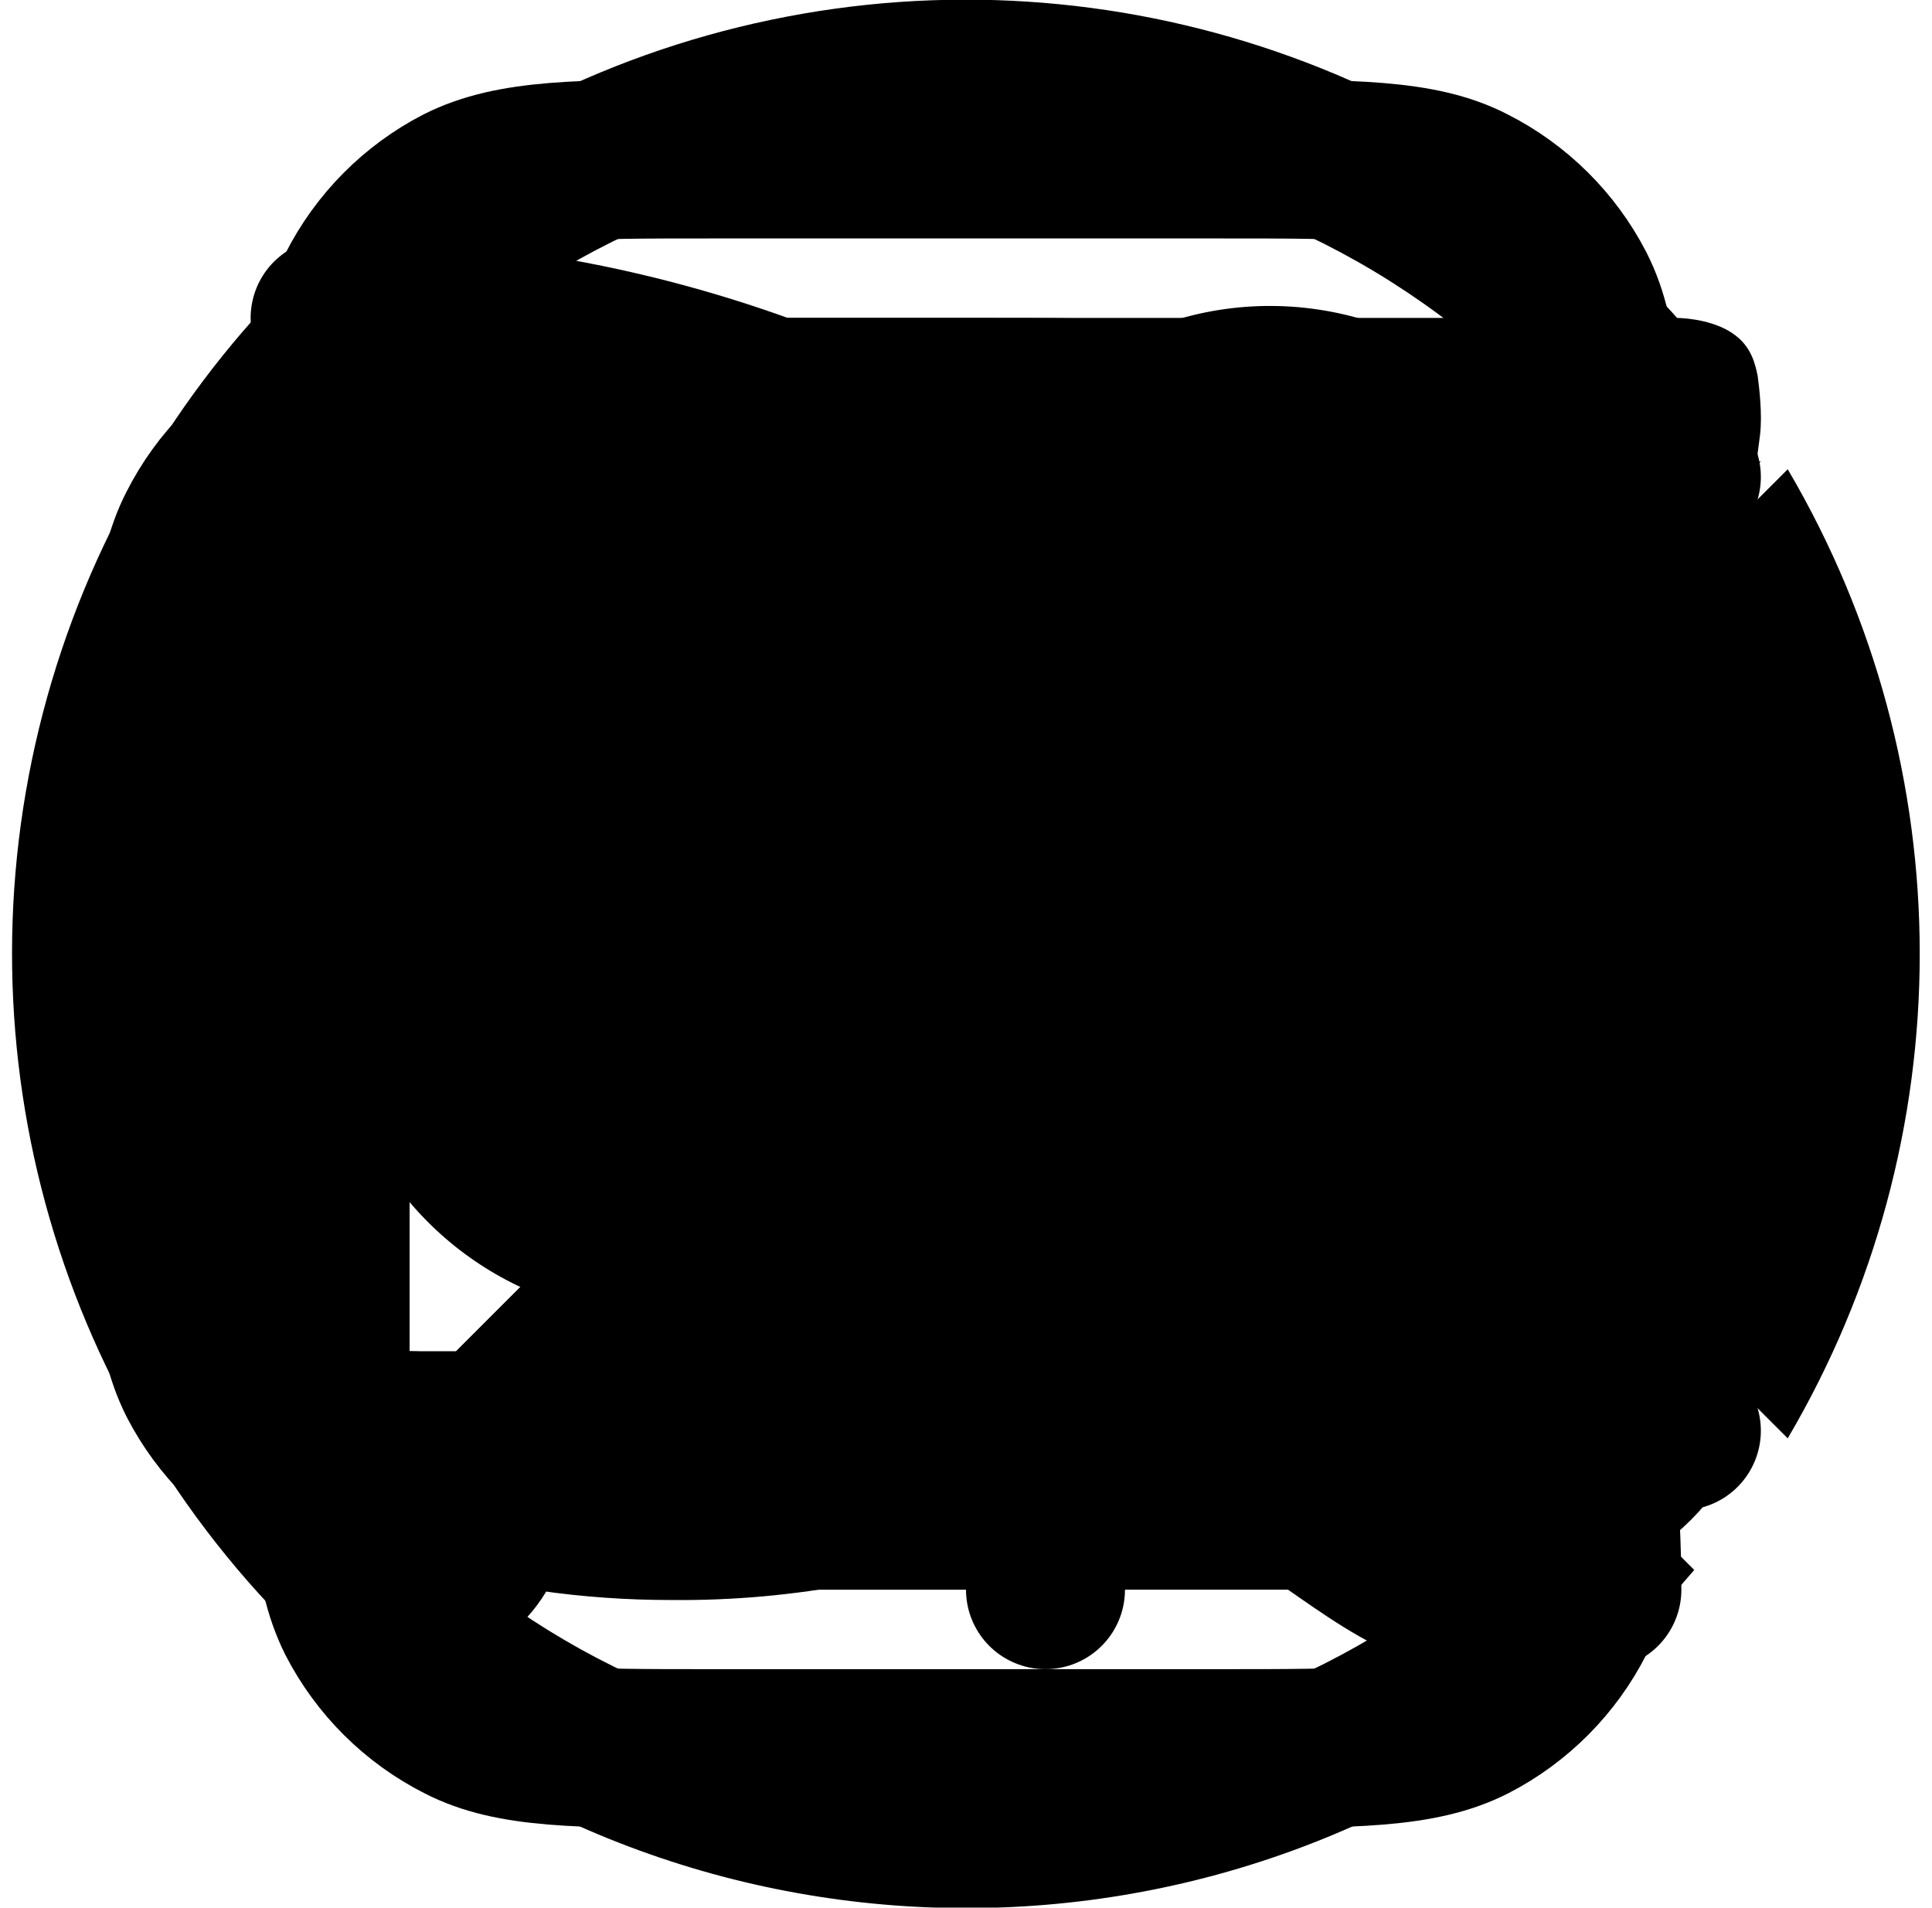
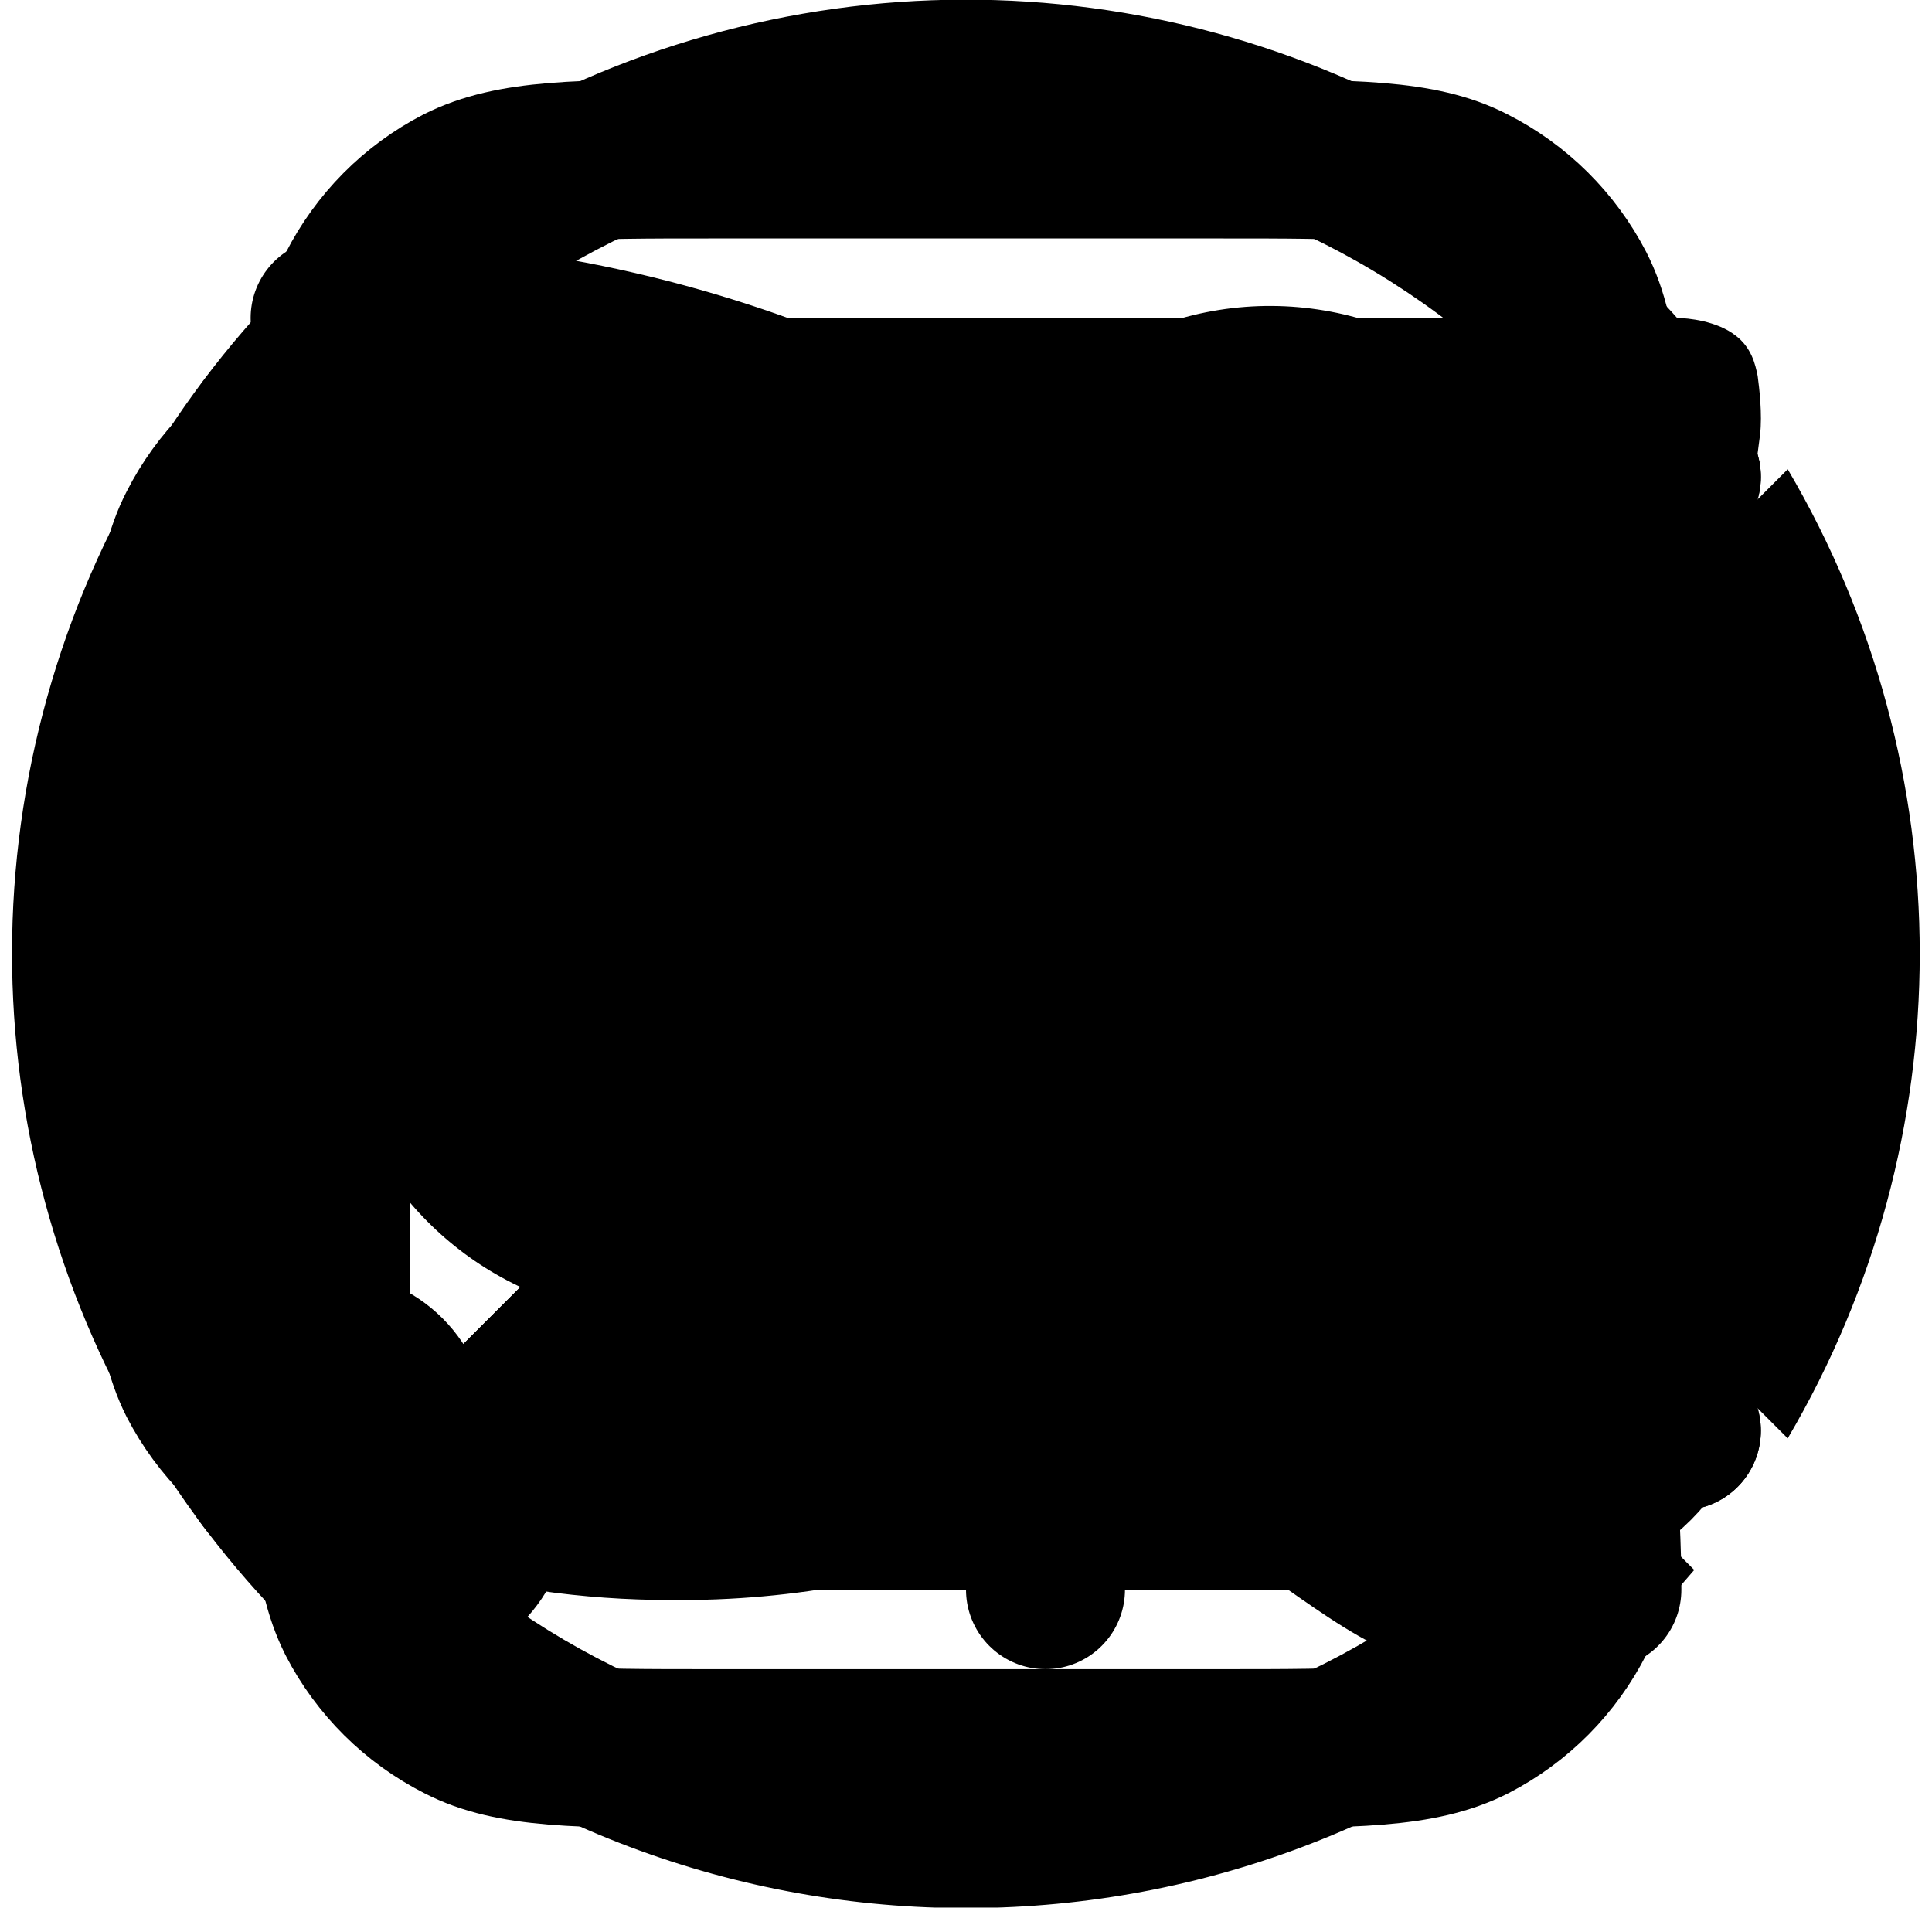
<svg xmlns="http://www.w3.org/2000/svg">
  <defs>
    <style>
            :root svg:not(:target) {
                display: none;
            }
        </style>
  </defs>
  <svg id="logo" fill="currentcolor" viewBox="0 0 40 40">
    <path d="M35.27 32.92a20.24 20.24 0 0 1-2.35 2.35 19.97 19.97 0 0 1-27.06-1.13A20 20 0 1 1 35.27 7.08l-7.12 7.13a10 10 0 0 1 0 11.58l7.12 7.13Zm-9.48-4.77a10 10 0 1 1 0-16.3l4.76-4.76a16.67 16.67 0 1 0 0 25.82l-4.76-4.76Zm-10.5-3.44a6.67 6.67 0 1 0 9.42-9.42 6.67 6.67 0 0 0-9.42 9.42Z" />
    <path d="M37.23 9.84a20.03 20.03 0 0 1 0 20.32l-2.45-2.45a16.7 16.7 0 0 0 0-15.42l2.45-2.45Z" />
  </svg>
  <svg id="close" stroke-width="2" stroke="currentcolor" stroke-linecap="round" stroke-linejoin="round" viewBox="0 0 24 24">
    <path d="M18 6L6 18M6 6L18 18" />
  </svg>
  <svg id="external" fill="none" stroke="currentcolor" stroke-width="2" stroke-linecap="round" stroke-linejoin="round" viewBox="0 0 24 24">
    <path d="M10 6H18V14" />
    <path d="M6 18L18 6" />
  </svg>
  <svg id="left" fill="none" stroke="currentcolor" stroke-width="2" stroke-linecap="round" stroke-linejoin="round" viewBox="0 0 24 24">
    <path d="M10 6L4 12L10 18" />
    <path d="M20 12H4" />
  </svg>
  <svg id="mail" fill="none" stroke="currentcolor" stroke-width="2" stroke-linejoin="round" viewBox="0 0 24 24">
    <path d="m4 6 8 6 8-6" />
    <rect x="3" y="5" width="18" height="14" rx="2" />
  </svg>
  <svg id="menu" stroke="currentcolor" stroke-width="2" stroke-linecap="round" viewBox="0 0 24 24">
    <path d="M3 6h18M3 12h12M3 18h18" />
  </svg>
+   <svg id="index" stroke="currentcolor" stroke-width="2" stroke-linecap="round" viewBox="0 0 24 24">
+     <path d="M21 12H9m12-6H9m12 12H9m-4-6a1 1 0 1 1-2 0 1 1 0 0 1 2 0Zm0-6a1 1 0 1 1-2 0 1 1 0 0 1 2 0Zm0 12a1 1 0 1 1-2 0 1 1 0 0 1 2 0Z" />
+   </svg>
  <svg id="right" fill="none" stroke="currentcolor" stroke-width="2" stroke-linecap="round" stroke-linejoin="round" viewBox="0 0 24 24">
    <path d="M14 6L20 12L14 18" />
    <path d="M4 12H20" />
  </svg>
  <svg id="rss" fill="none" stroke="currentcolor" stroke-width="2" stroke-linecap="round" viewBox="0 0 24 24">
    <path d="M4 11a9 9 0 0 1 9 9M4 4a16 16 0 0 1 16 16M5 20a1 1 0 1 0 0-2 1 1 0 0 0 0 2Z" />
  </svg>
  <svg id="telegram" fill="currentcolor" viewBox="0 0 24 24">
    <path d="M2.44 11.32c5.64-2.4 9.4-3.98 11.28-4.75C19.1 4.4 20.21 4.01 20.93 4c.16 0 .52.04.75.22.2.15.25.36.28.51.02.15.06.48.03.74a218.9 218.9 0 0 1-2.19 13.59c-.27 1.41-.8 1.89-1.32 1.93-1.12.1-1.98-.72-3.06-1.42-1.7-1.09-2.67-1.77-4.32-2.83-1.9-1.23-.67-1.9.42-3.01.28-.29 5.23-4.68 5.32-5.08.02-.05.03-.24-.09-.34-.1-.1-.28-.06-.4-.04-.17.04-2.89 1.8-8.15 5.27-.77.52-1.47.77-2.1.76-.69-.02-2.02-.38-3-.7-1.22-.38-2.18-.58-2.1-1.24.05-.34.53-.69 1.44-1.04Z" />
  </svg>
  <svg id="text" fill="none" stroke="currentcolor" stroke-width="2" stroke-linecap="round" viewBox="0 0 24 24">
    <path d="M8 7h8m-8 4h6m-6 4h2M4 6.8c0-1.68 0-2.52.33-3.16a3 3 0 0 1 1.3-1.31C6.29 2 7.13 2 8.8 2h6.4c1.68 0 2.52 0 3.16.33a3 3 0 0 1 1.31 1.3c.33.65.33 1.49.33 3.17v10.4c0 1.68 0 2.52-.33 3.16a3 3 0 0 1-1.3 1.31c-.65.33-1.49.33-3.17.33H8.8c-1.68 0-2.52 0-3.16-.33a3 3 0 0 1-1.31-1.3C4 19.71 4 18.87 4 17.2V6.8Z" />
  </svg>
  <svg id="twitter" fill="currentcolor" viewBox="0 0 24 24">
    <path d="M22 5.8a8.5 8.5 0 0 1-2.36.64 4.13 4.13 0 0 0 1.81-2.27 8.2 8.2 0 0 1-2.61 1 4.1 4.1 0 0 0-7 3.74 11.64 11.64 0 0 1-8.45-4.29 4.16 4.16 0 0 0-.07 4c.32.6.78 1.1 1.34 1.48a4.05 4.05 0 0 1-1.86-.51v.05a4.1 4.1 0 0 0 3.3 4 3.93 3.93 0 0 1-1.87.1 4.11 4.11 0 0 0 3.83 2.84A8.22 8.22 0 0 1 2 18.28a11.57 11.57 0 0 0 6.29 1.85A11.59 11.59 0 0 0 20 8.45v-.53a8.43 8.43 0 0 0 2-2.12Z" />
  </svg>
  <svg id="video" fill="none" stroke="currentcolor" stroke-width="2" stroke-linecap="round" stroke-linejoin="round" viewBox="0 0 24 24">
    <path d="M22 8.93c0-.6 0-.9-.12-1.05a.5.5 0 0 0-.42-.17c-.18.01-.4.23-.83.66L17 12l3.63 3.63c.43.43.65.65.83.66a.5.5 0 0 0 .42-.17c.12-.14.12-.45.12-1.05V8.93ZM2 9.8c0-1.68 0-2.52.33-3.16a3 3 0 0 1 1.3-1.31C4.29 5 5.13 5 6.8 5h5.4c1.68 0 2.52 0 3.16.33a3 3 0 0 1 1.31 1.3c.33.65.33 1.49.33 3.17v4.4c0 1.68 0 2.52-.33 3.16a3 3 0 0 1-1.3 1.31c-.65.33-1.49.33-3.17.33H6.8c-1.68 0-2.52 0-3.16-.33a3 3 0 0 1-1.31-1.3C2 16.71 2 15.87 2 14.2V9.8Z" />
  </svg>
</svg>
